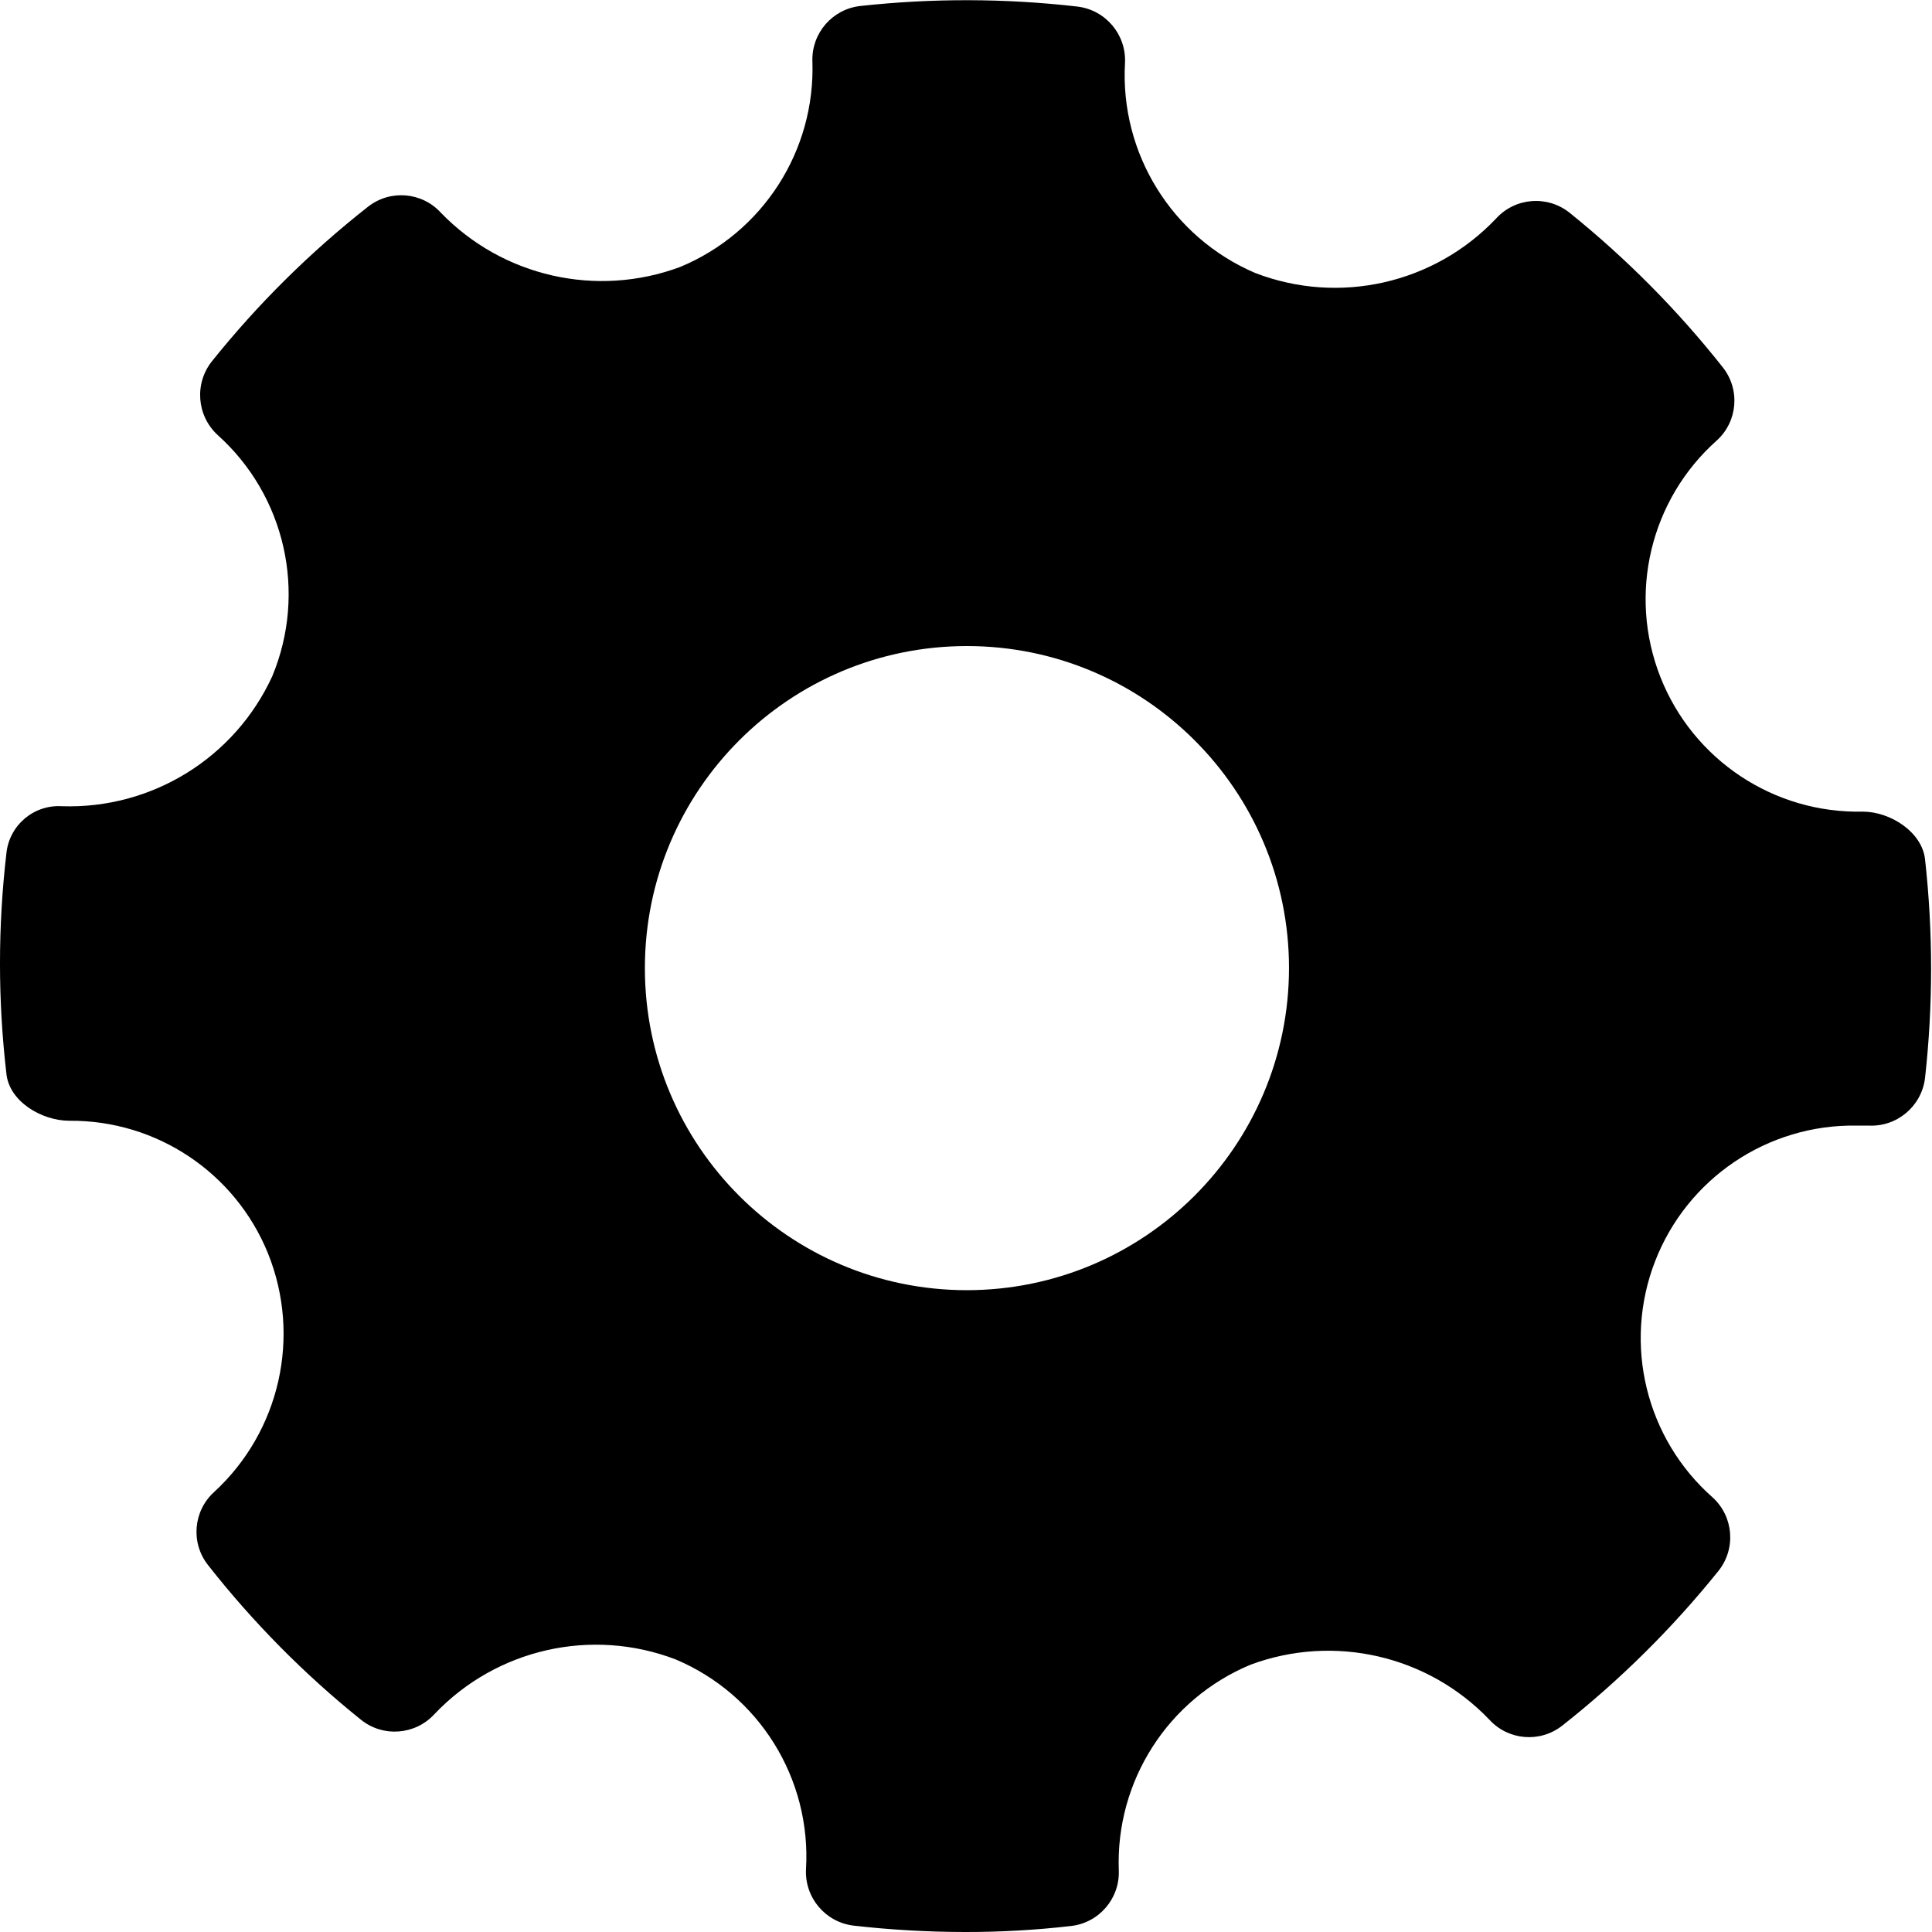
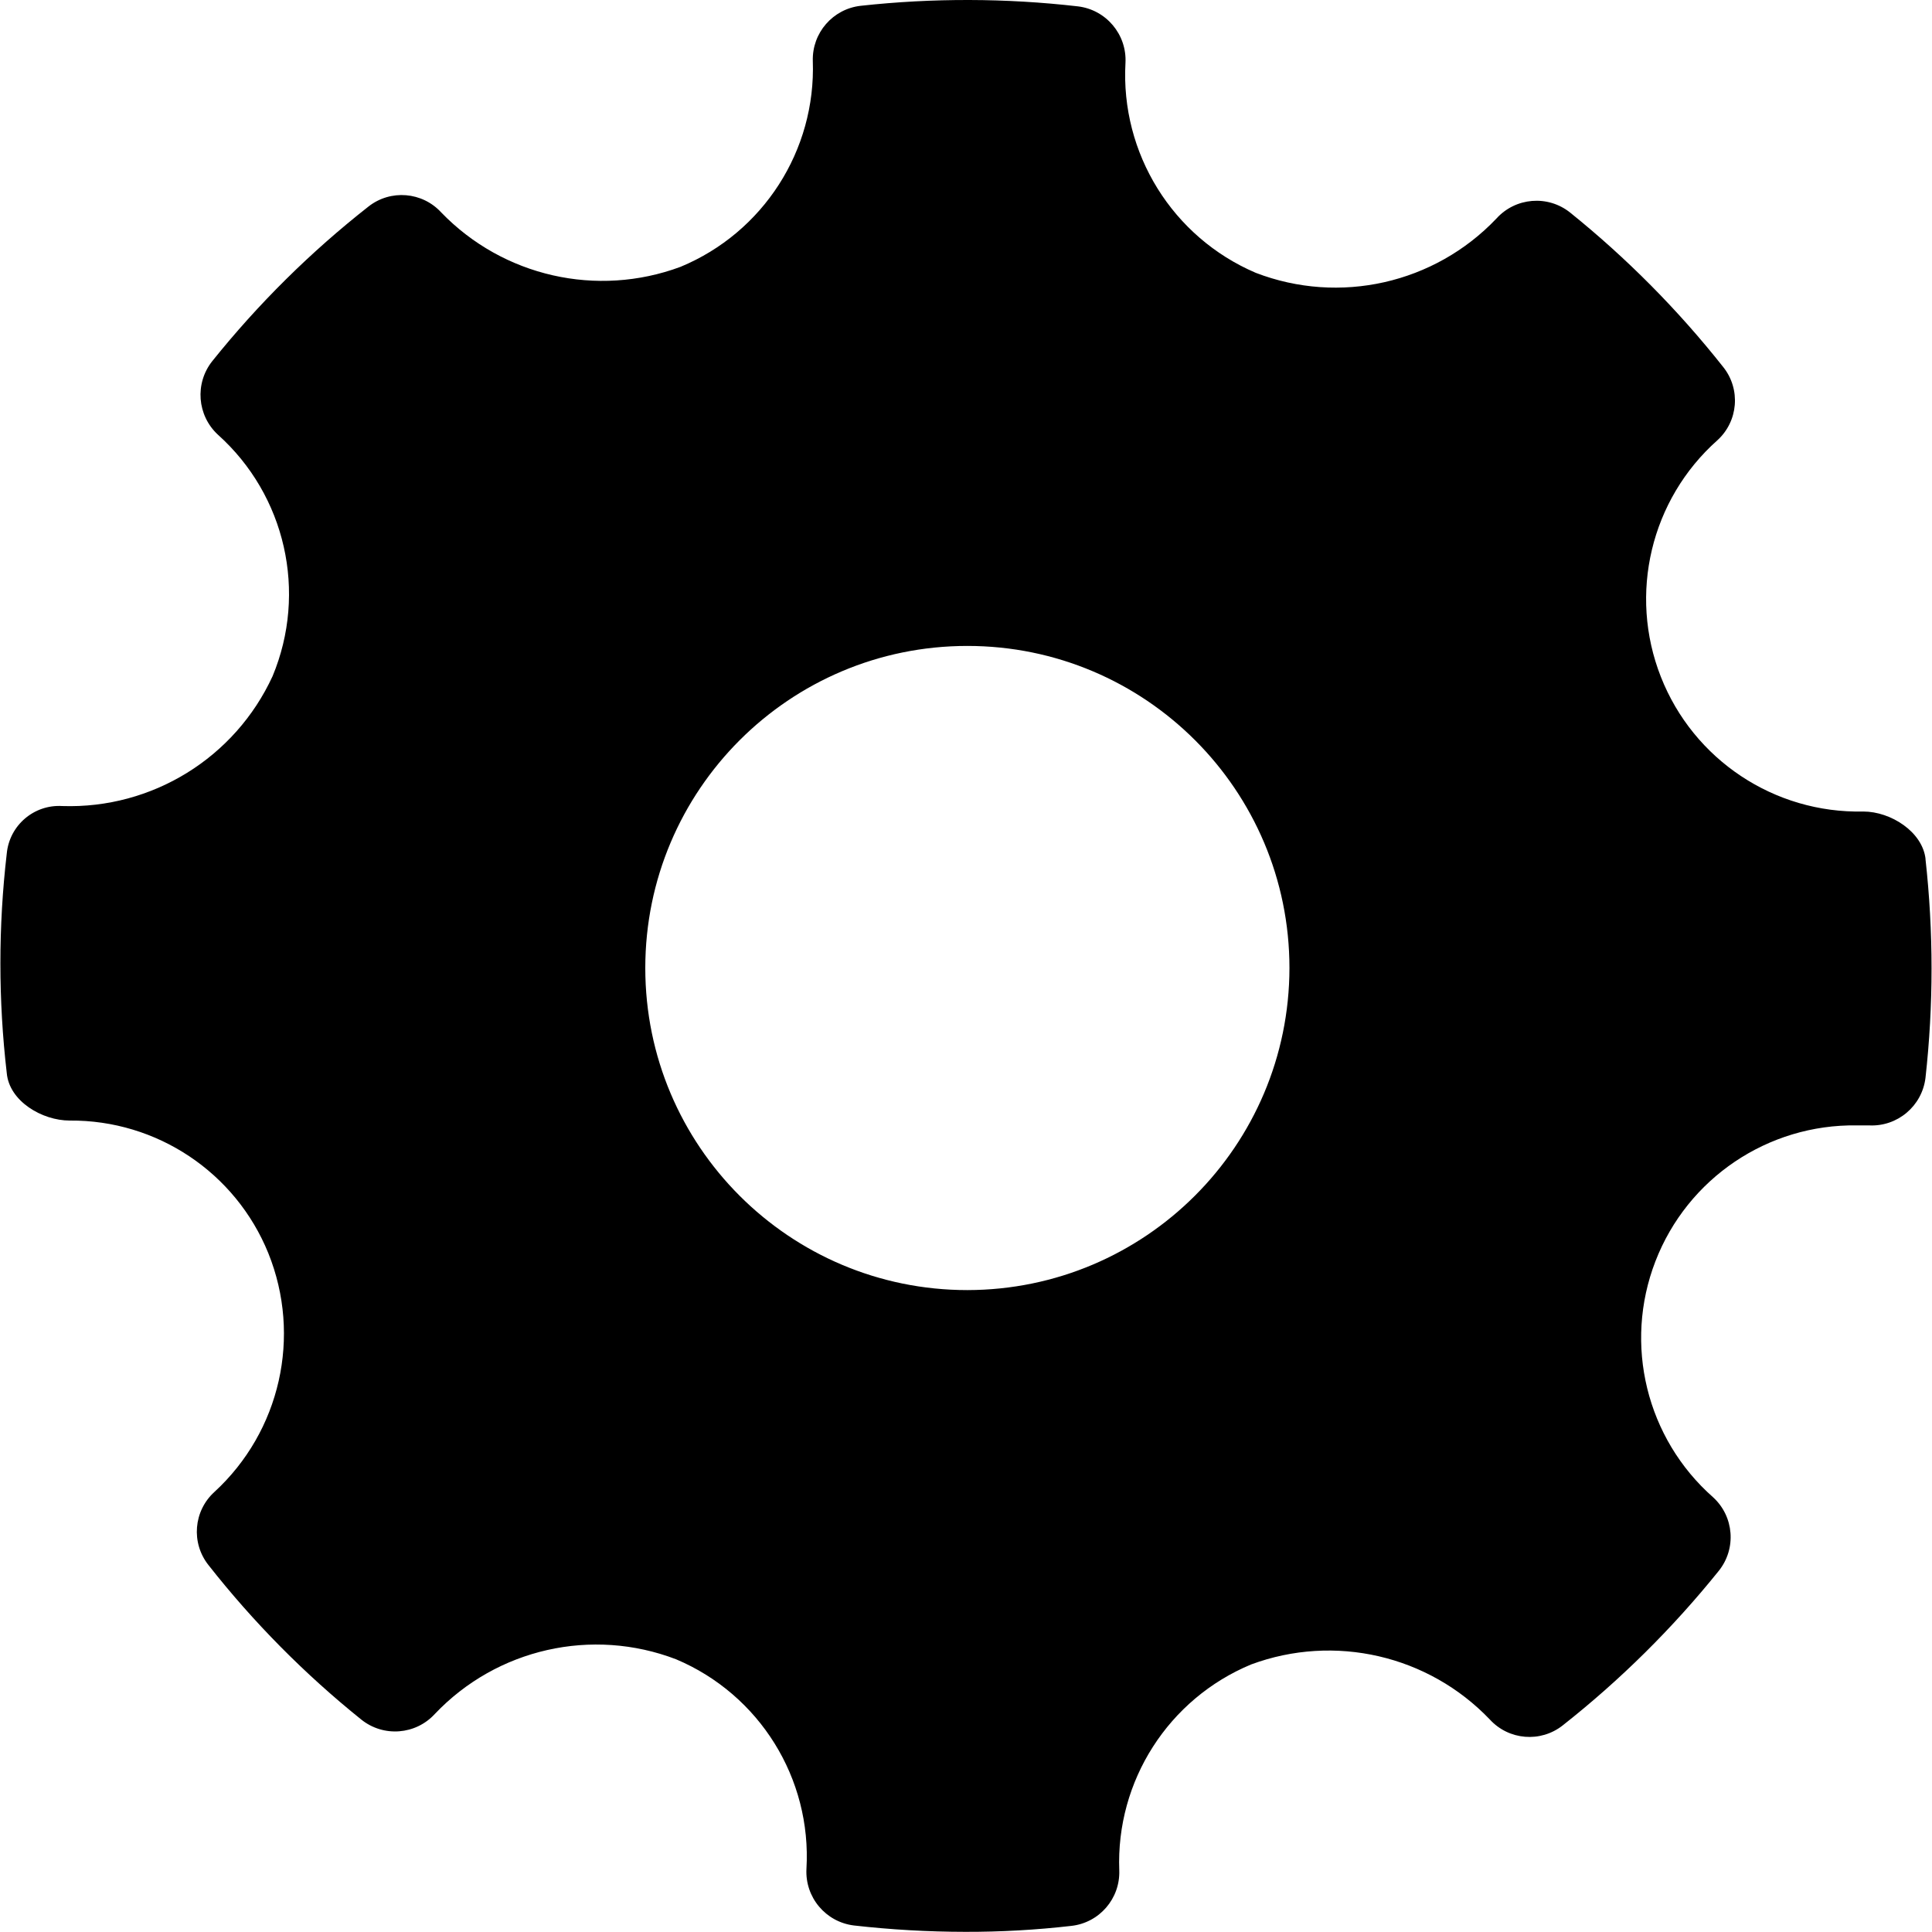
- <svg xmlns="http://www.w3.org/2000/svg" data-name="Layer 1" viewBox="0 0 100 100" x="0px" y="0px" version="1.1" id="svg115" width="100" height="100">
+ <svg xmlns="http://www.w3.org/2000/svg" height="24" width="24" id="svg115" version="1.1" y="0px" x="0px" viewBox="0 0 24 24" data-name="Layer 1">
  <defs id="defs119" />
-   <path id="foreground" d="m 99.639,44.47 c -0.16,-1.41 -1.8,-2.46 -3.22,-2.46 a 11,11 0 0 1 -7.56,-19.21 2.78,2.78 0 0 0 0.31,-3.79 50.4,50.4 0 0 0 -7.93,-8 2.79,2.79 0 0 0 -3.81,0.31 11.49,11.49 0 0 1 -12.46,2.81 11.14,11.14 0 0 1 -6.74,-10.86 2.8,2.8 0 0 0 -2.46,-2.93 50.37,50.37 0 0 0 -11.24,-0.03 2.79,2.79 0 0 0 -2.48,2.85 11.11,11.11 0 0 1 -6.85,10.66 11.6,11.6 0 0 1 -12.38,-2.81 2.78,2.78 0 0 0 -3.77,-0.31 49.64,49.64 0 0 0 -8.08,8 2.81,2.81 0 0 0 0.29,3.81 11.07,11.07 0 0 1 2.83,12.5 11.56,11.56 0 0 1 -10.88,6.72 2.72,2.72 0 0 0 -2.88,2.46 49.15,49.15 0 0 0 0,11.36 c 0.13,1.46 1.83,2.46 3.26,2.46 a 11,11 0 0 1 10.28,6.86 11.13,11.13 0 0 1 -2.79,12.36 2.78,2.78 0 0 0 -0.31,3.78 49.46,49.46 0 0 0 7.91,8 2.79,2.79 0 0 0 3.81,-0.29 11.53,11.53 0 0 1 12.48,-2.83 11.07,11.07 0 0 1 6.75,10.85 2.8,2.8 0 0 0 2.46,2.93 51.51,51.51 0 0 0 5.76,0.33 47,47 0 0 0 5.49,-0.31 2.79,2.79 0 0 0 2.48,-2.87 11.09,11.09 0 0 1 6.83,-10.66 11.54,11.54 0 0 1 12.35,2.85 2.78,2.78 0 0 0 3.77,0.31 50.43,50.43 0 0 0 8.08,-8 2.79,2.79 0 0 0 -0.29,-3.81 11,11 0 0 1 7.44,-19.25 h 0.62 a 2.8,2.8 0 0 0 2.93,-2.46 51.24,51.24 0 0 0 0,-11.33 z m -49.59,22.31 a 16.67,16.67 0 1 1 16.67,-16.67 16.69,16.69 0 0 1 -16.67,16.67 z" />
-   <text x="-2.21" y="113.359" font-size="5px" font-weight="bold" id="text111" style="font-weight:bold;font-size:5px;font-family:'Helvetica Neue', Helvetica, Arial-Unicode, Arial, Sans-serif;fill:#000000">Created by i cons</text>
-   <text x="-2.21" y="118.359" font-size="5px" font-weight="bold" id="text113" style="font-weight:bold;font-size:5px;font-family:'Helvetica Neue', Helvetica, Arial-Unicode, Arial, Sans-serif;fill:#000000">from the Noun Project</text>
+   <path style="stroke-width:0.24" d="m 23.92,10.671 c -0.038,-0.338 -0.432,-0.59 -0.773,-0.59 A 2.64,2.64 0 0 1 21.333,5.47 0.667,0.667 0 0 0 21.407,4.56 12.097,12.097 0 0 0 19.504,2.64 0.67,0.67 0 0 0 18.589,2.715 2.758,2.758 0 0 1 15.599,3.389 2.674,2.674 0 0 1 13.981,0.782 0.672,0.672 0 0 0 13.39,0.079 12.09,12.09 0 0 0 10.692,0.072 0.67,0.67 0 0 0 10.097,0.756 2.667,2.667 0 0 1 8.453,3.315 2.784,2.784 0 0 1 5.482,2.64 0.667,0.667 0 0 0 4.577,2.566 11.915,11.915 0 0 0 2.637,4.486 a 0.674,0.674 0 0 0 0.07,0.914 2.657,2.657 0 0 1 0.679,3 2.775,2.775 0 0 1 -2.611,1.613 0.653,0.653 0 0 0 -0.691,0.59 11.797,11.797 0 0 0 0,2.727 c 0.031,0.35 0.439,0.59 0.782,0.59 a 2.64,2.64 0 0 1 2.467,1.647 2.671,2.671 0 0 1 -0.67,2.967 0.667,0.667 0 0 0 -0.074,0.907 11.872,11.872 0 0 0 1.899,1.92 0.67,0.67 0 0 0 0.914,-0.07 2.767,2.767 0 0 1 2.996,-0.679 2.657,2.657 0 0 1 1.62,2.604 0.672,0.672 0 0 0 0.59,0.703 12.364,12.364 0 0 0 1.383,0.079 11.281,11.281 0 0 0 1.318,-0.074 0.67,0.67 0 0 0 0.595,-0.689 2.662,2.662 0 0 1 1.639,-2.559 2.77,2.77 0 0 1 2.964,0.684 0.667,0.667 0 0 0 0.905,0.074 12.104,12.104 0 0 0 1.939,-1.92 0.67,0.67 0 0 0 -0.07,-0.914 2.64,2.64 0 0 1 1.786,-4.62 h 0.149 a 0.672,0.672 0 0 0 0.703,-0.59 12.299,12.299 0 0 0 0,-2.719 z m -11.903,5.355 a 4.001,4.001 0 1 1 4.001,-4.001 4.006,4.006 0 0 1 -4.001,4.001 z" id="foreground" />
+   <text style="font-weight:bold;font-size:5px;font-family:'Helvetica Neue', Helvetica, Arial-Unicode, Arial, Sans-serif;fill:#000000" id="text111" font-weight="bold" font-size="5px" y="113.359" x="-2.21">Created by i cons</text>
+   <text style="font-weight:bold;font-size:5px;font-family:'Helvetica Neue', Helvetica, Arial-Unicode, Arial, Sans-serif;fill:#000000" id="text113" font-weight="bold" font-size="5px" y="118.359" x="-2.21">from the Noun Project</text>
</svg>
